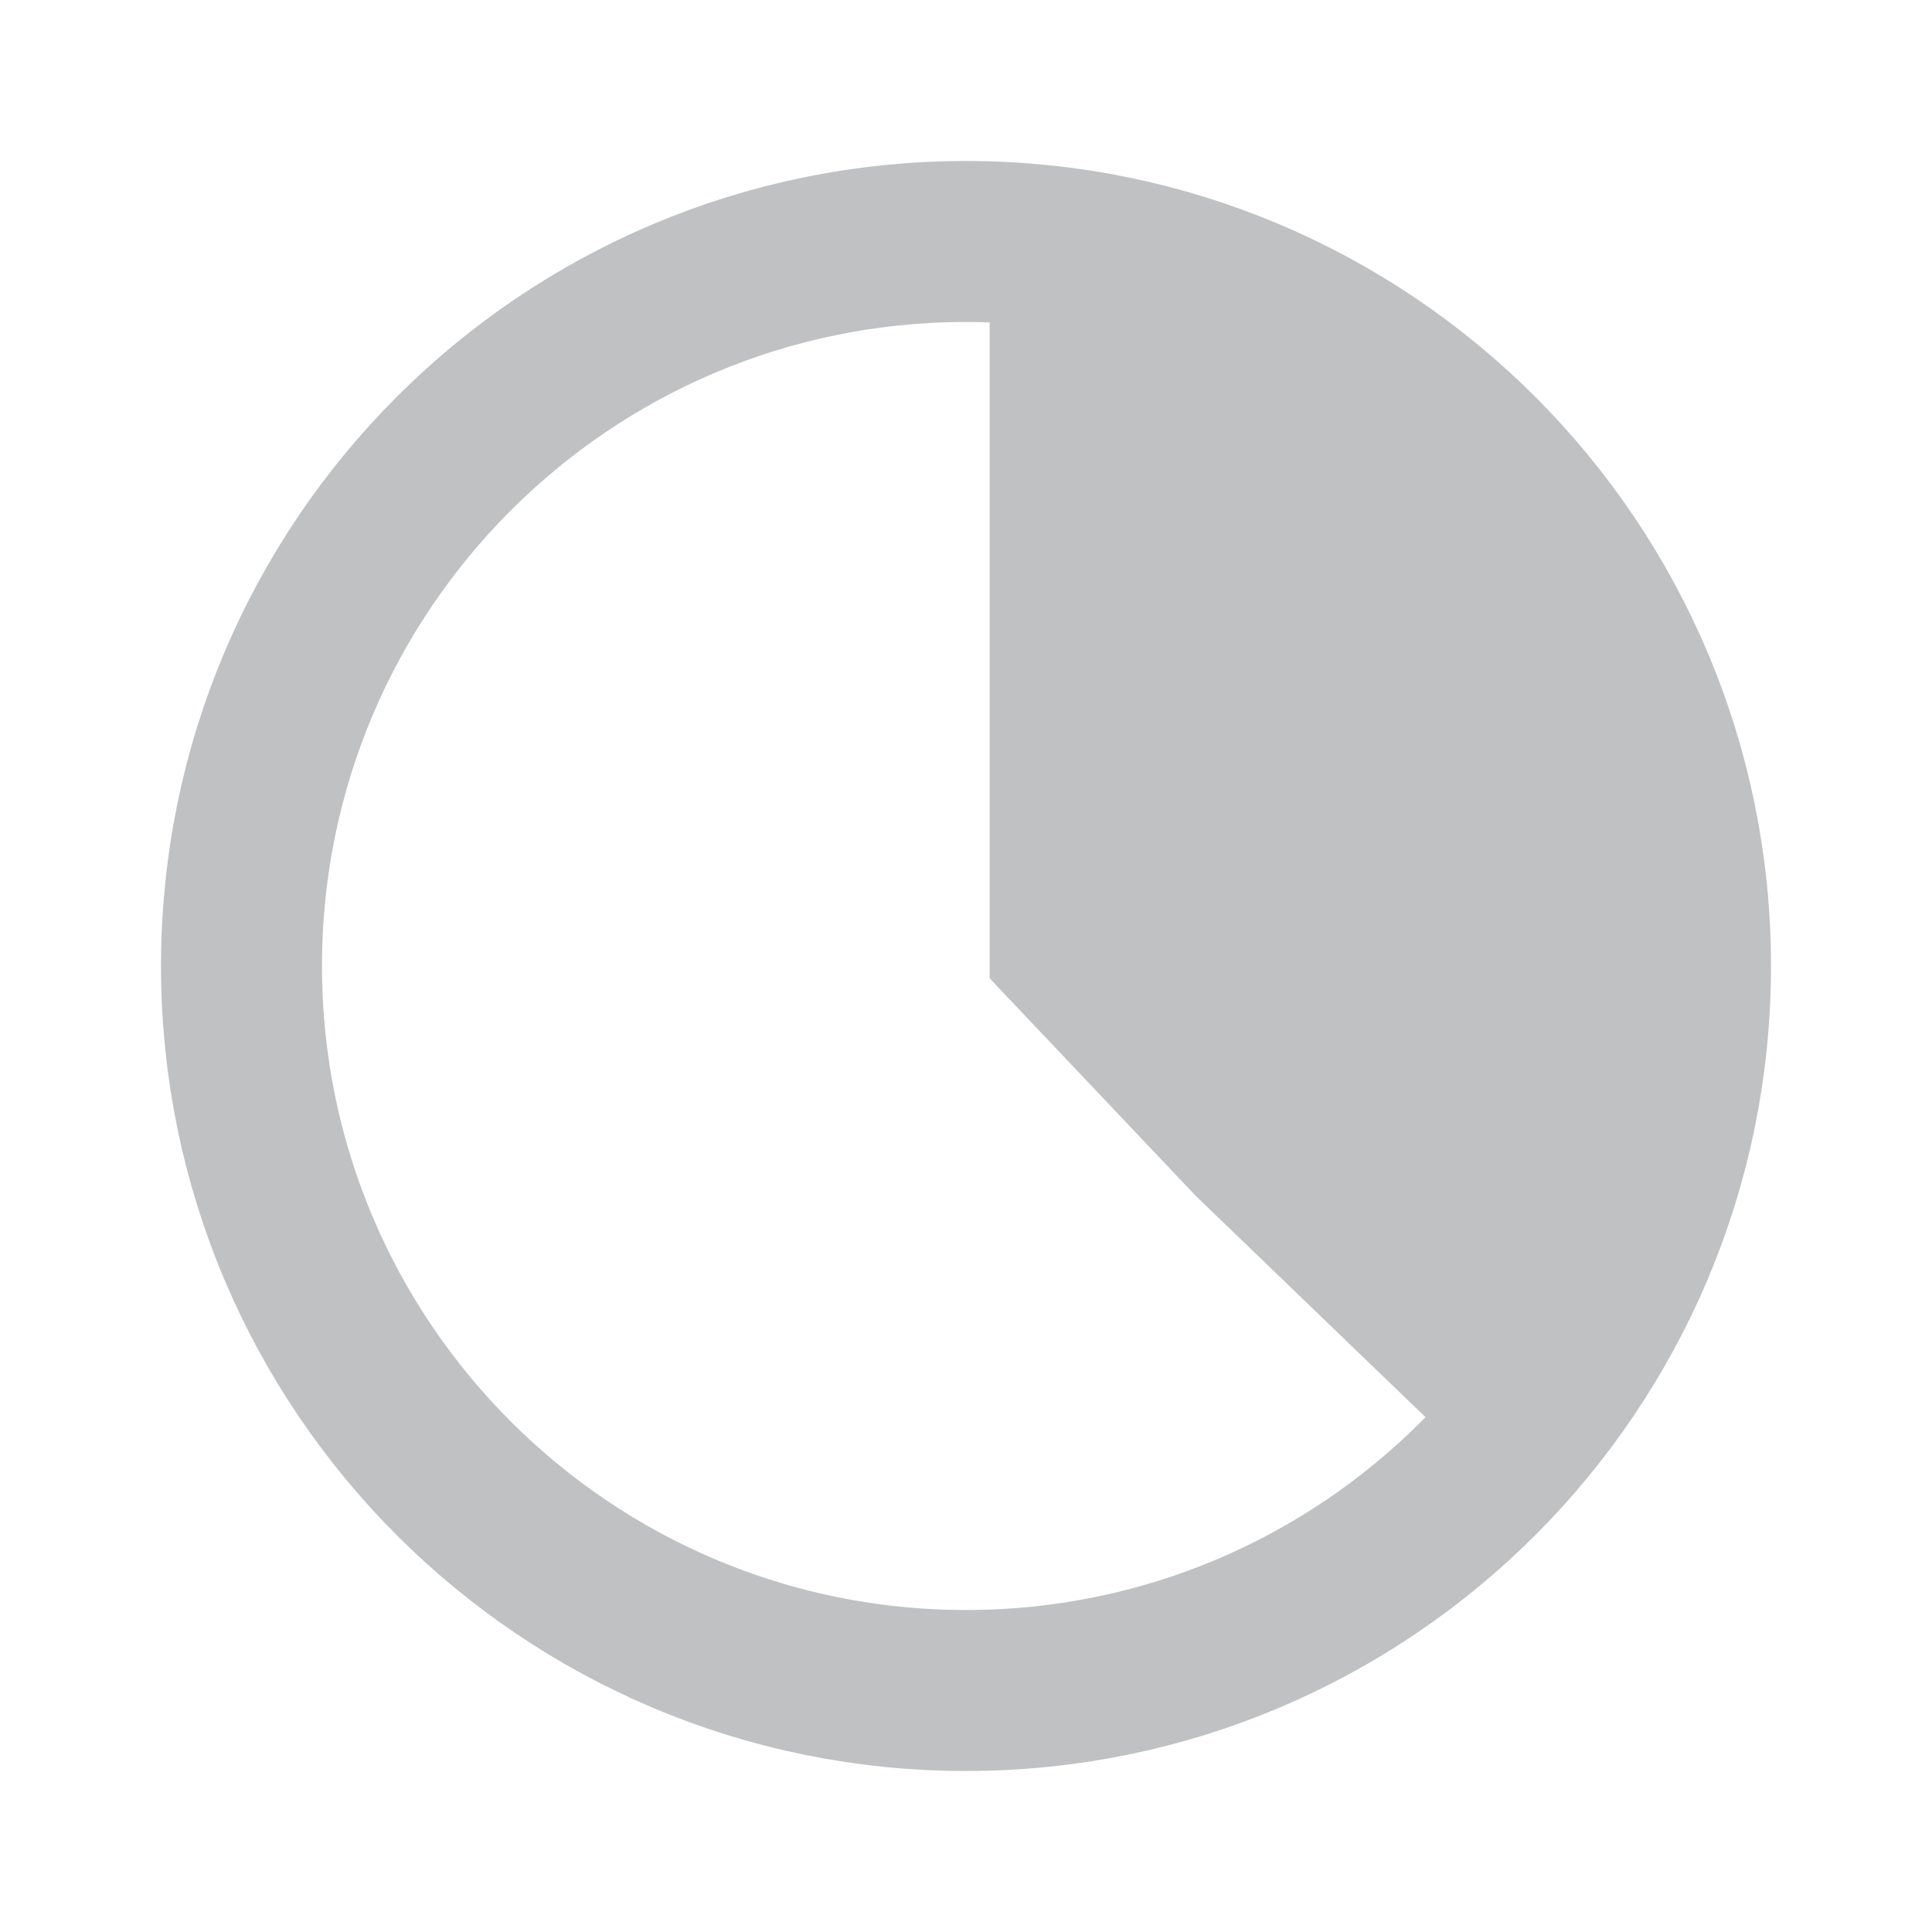
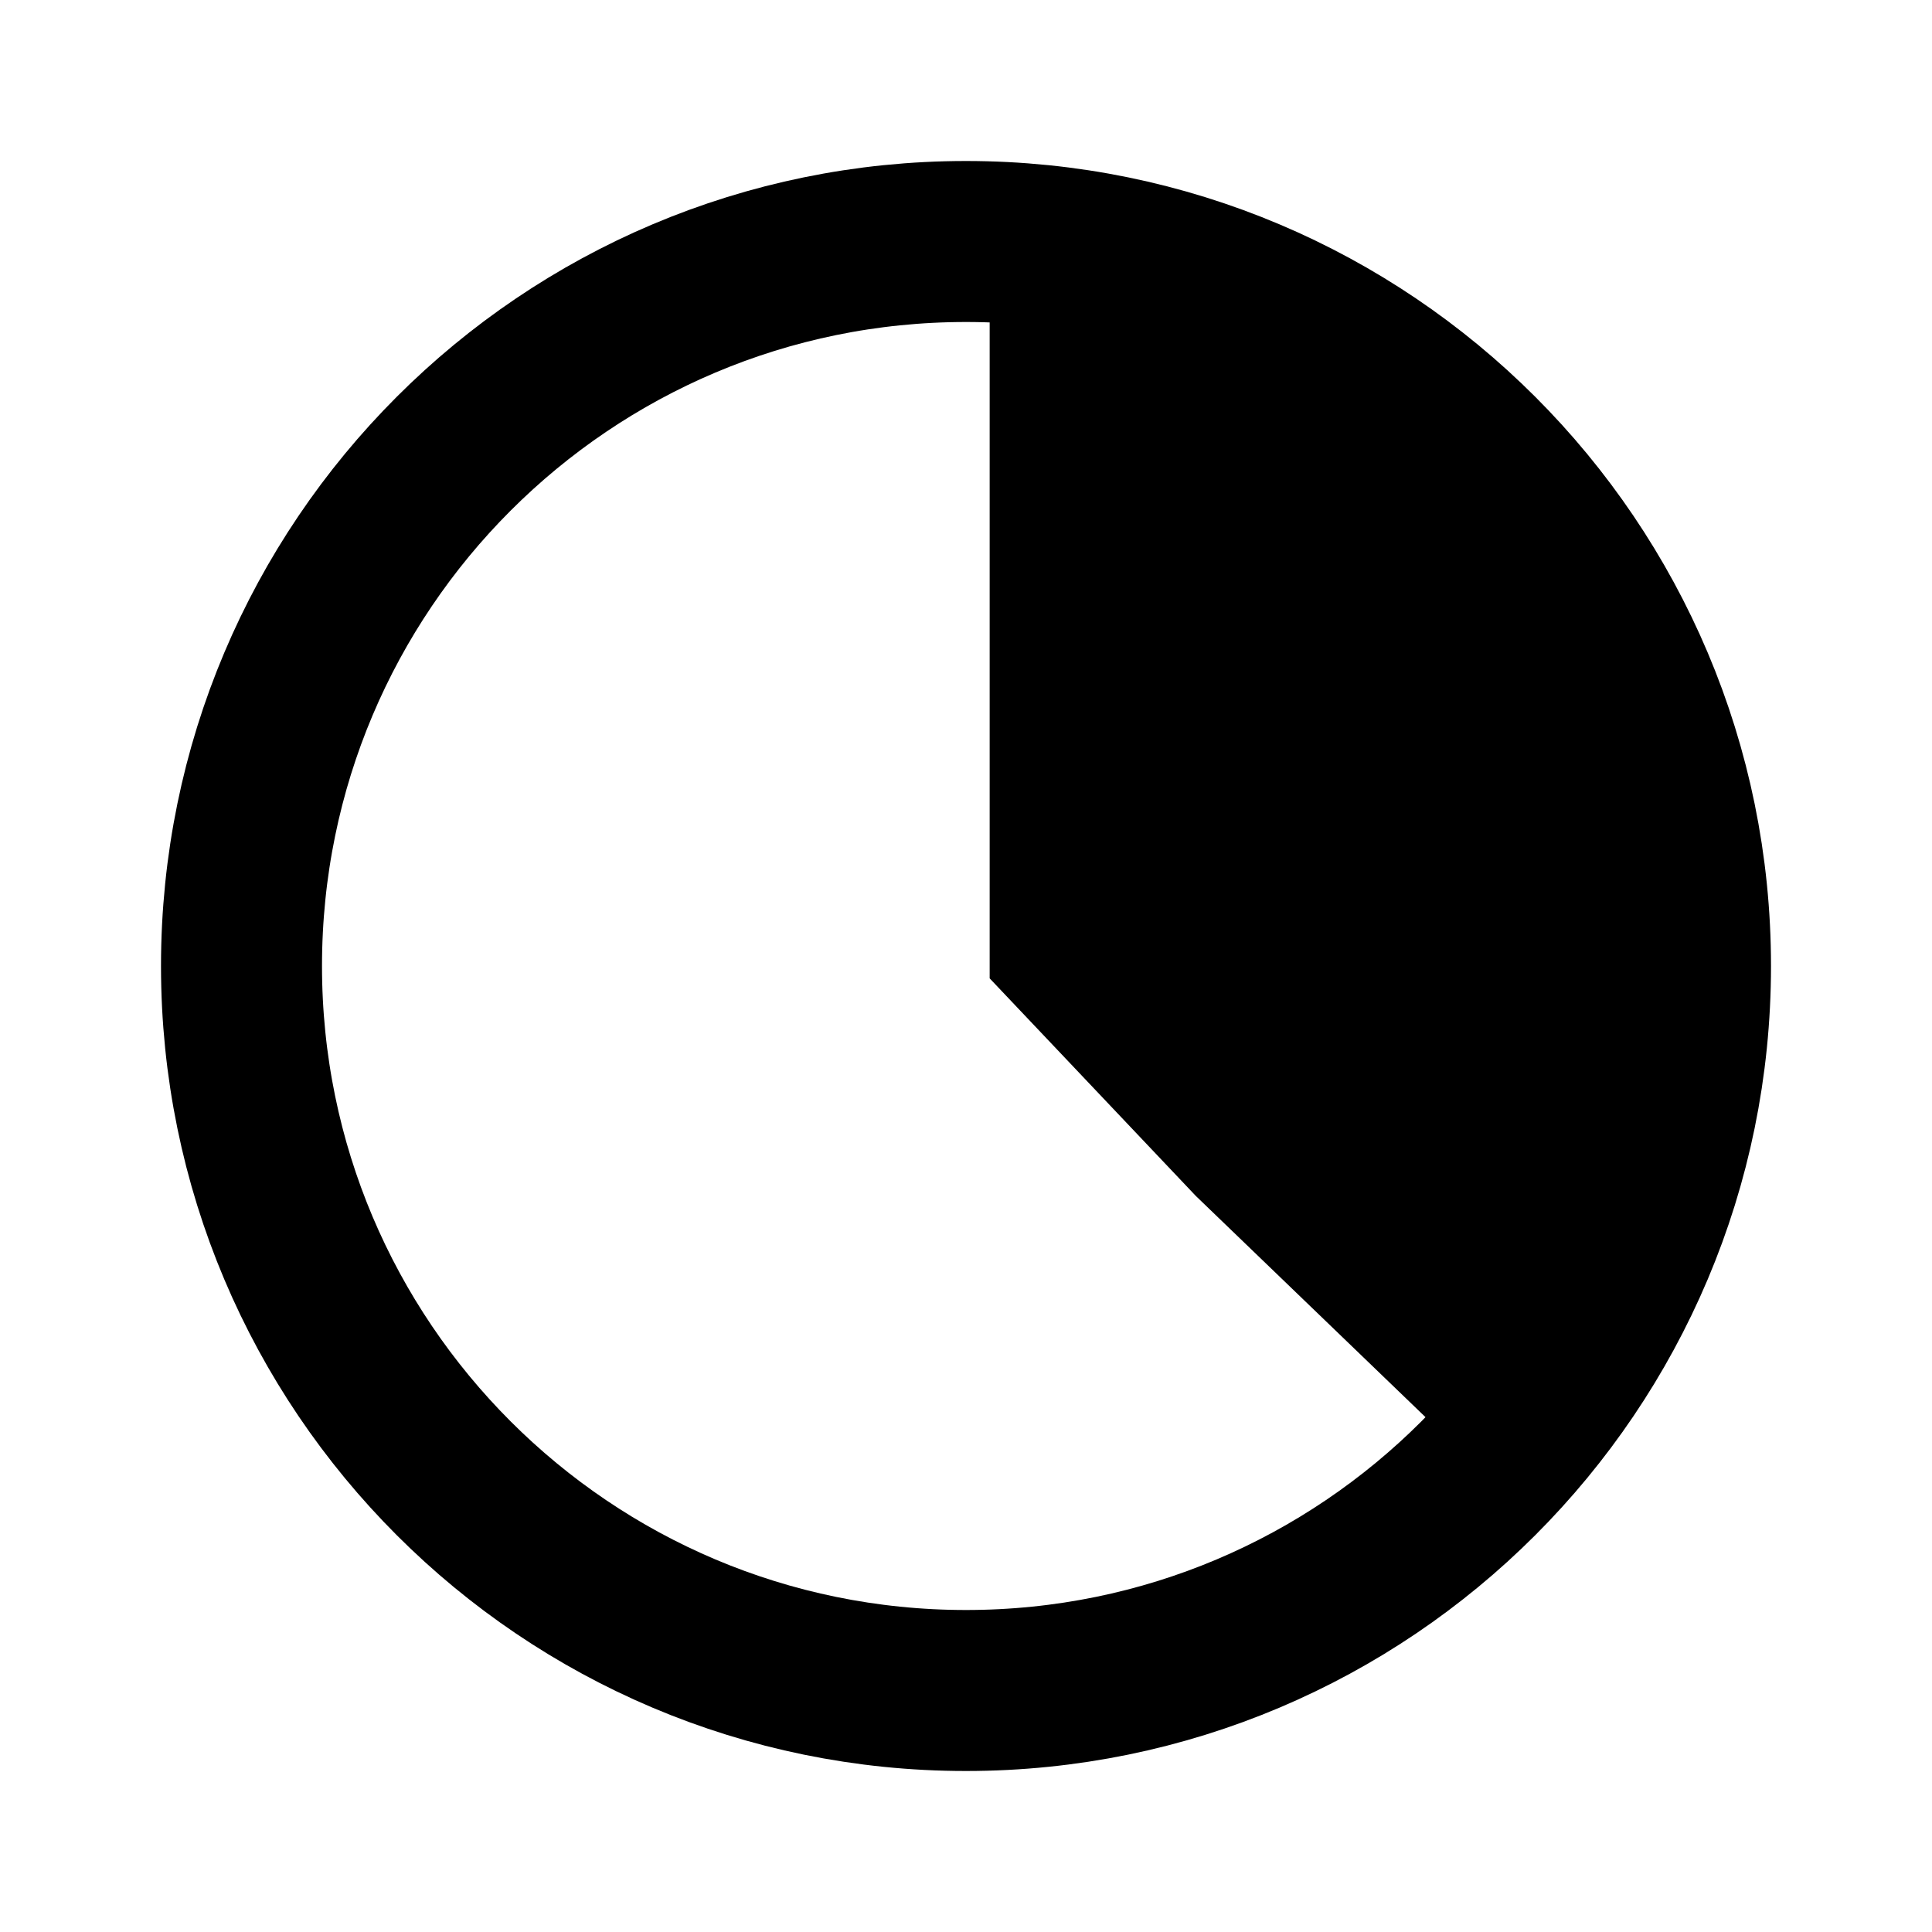
<svg xmlns="http://www.w3.org/2000/svg" width="24" height="24" viewBox="0 0 24 24" fill="none">
-   <circle cx="12" cy="12" r="9" stroke="#C0C1C3" stroke-width="2" />
-   <path d="M13.294 3.84C16.416 5.633 18.22 7.273 19.205 8.703C20.306 10.301 20.412 11.669 20.157 12.833C19.889 14.058 19.212 15.12 18.59 16.07C18.573 16.096 18.556 16.121 18.539 16.147C18.425 16.322 18.306 16.503 18.194 16.684L15.566 14.153L13.294 11.755V11.735V11.703V11.671V11.639V11.607V11.575V11.544V11.512V11.48V11.448V11.416V11.384V11.353V11.321V11.289V11.258V11.226V11.195V11.163V11.132V11.1V11.069V11.037V11.006V10.974V10.943V10.912V10.88V10.849V10.818V10.787V10.755V10.724V10.693V10.662V10.631V10.6V10.569V10.538V10.507V10.476V10.445V10.415V10.384V10.353V10.322V10.292V10.261V10.23V10.2V10.169V10.139V10.108V10.078V10.047V10.017V9.986V9.956V9.926V9.896V9.865V9.835V9.805V9.775V9.745V9.715V9.685V9.655V9.625V9.595V9.565V9.535V9.505V9.476V9.446V9.416V9.387V9.357V9.328V9.298V9.268V9.239V9.21V9.18V9.151V9.122V9.092V9.063V9.034V9.005V8.976V8.947V8.918V8.889V8.86V8.831V8.802V8.773V8.744V8.716V8.687V8.658V8.63V8.601V8.573V8.544V8.516V8.487V8.459V8.431V8.402V8.374V8.346V8.318V8.29V8.261V8.233V8.206V8.178V8.15V8.122V8.094V8.066V8.039V8.011V7.983V7.956V7.928V7.901V7.873V7.846V7.819V7.791V7.764V7.737V7.71V7.682V7.655V7.628V7.601V7.574V7.548V7.521V7.494V7.467V7.441V7.414V7.387V7.361V7.334V7.308V7.281V7.255V7.229V7.203V7.176V7.15V7.124V7.098V7.072V7.046V7.02V6.994V6.969V6.943V6.917V6.891V6.866V6.84V6.815V6.789V6.764V6.739V6.713V6.688V6.663V6.638V6.613V6.588V6.563V6.538V6.513V6.488V6.464V6.439V6.414V6.39V6.365V6.341V6.316V6.292V6.267V6.243V6.219V6.195V6.171V6.147V6.123V6.099V6.075V6.051V6.027V6.004V5.98V5.956V5.933V5.909V5.886V5.863V5.839V5.816V5.793V5.77V5.747V5.724V5.701V5.678V5.655V5.632V5.61V5.587V5.564V5.542V5.519V5.497V5.475V5.452V5.43V5.408V5.386V5.364V5.342V5.32V5.298V5.276V5.255V5.233V5.211V5.19V5.168V5.147V5.125V5.104V5.083V5.062V5.041V5.02V4.999V4.978V4.957V4.936V4.915V4.895V4.874V4.853V4.833V4.813V4.792V4.772V4.752V4.732V4.712V4.692V4.672V4.652V4.632V4.612V4.592V4.573V4.553V4.534V4.514V4.495V4.476V4.457V4.437V4.418V4.399V4.38V4.362V4.343V4.324V4.305V4.287V4.268V4.25V4.231V4.213V4.195V4.177V4.159V4.141V4.123V4.105V4.087V4.069V4.051V4.034V4.016V3.999V3.982V3.964V3.947V3.93V3.913V3.896V3.879V3.862V3.845V3.84Z" fill="#C0C1C3" stroke="#C0C1C3" stroke-width="2" />
+   <circle cx="12" cy="12" r="9" stroke="currentColor" stroke-width="2" />
+   <path d="M13.294 3.84C16.416 5.633 18.22 7.273 19.205 8.703C20.306 10.301 20.412 11.669 20.157 12.833C19.889 14.058 19.212 15.12 18.59 16.07C18.573 16.096 18.556 16.121 18.539 16.147C18.425 16.322 18.306 16.503 18.194 16.684L15.566 14.153L13.294 11.755V11.735V11.703V11.671V11.639V11.607V11.575V11.544V11.512V11.48V11.448V11.416V11.384V11.353V11.321V11.289V11.258V11.226V11.195V11.163V11.132V11.1V11.069V11.037V11.006V10.974V10.943V10.912V10.88V10.849V10.818V10.787V10.755V10.724V10.693V10.662V10.631V10.6V10.569V10.538V10.507V10.476V10.445V10.415V10.384V10.353V10.322V10.292V10.261V10.23V10.2V10.169V10.139V10.108V10.078V10.047V10.017V9.986V9.956V9.926V9.896V9.865V9.835V9.805V9.775V9.745V9.715V9.685V9.655V9.625V9.595V9.565V9.535V9.505V9.476V9.446V9.416V9.387V9.357V9.328V9.298V9.268V9.239V9.21V9.18V9.151V9.122V9.092V9.063V9.034V9.005V8.976V8.947V8.918V8.889V8.86V8.831V8.802V8.773V8.744V8.716V8.687V8.658V8.63V8.601V8.573V8.544V8.516V8.487V8.459V8.431V8.402V8.374V8.346V8.318V8.29V8.261V8.233V8.206V8.178V8.15V8.122V8.094V8.066V8.039V8.011V7.983V7.956V7.928V7.901V7.873V7.846V7.819V7.791V7.764V7.737V7.71V7.682V7.655V7.628V7.601V7.574V7.548V7.521V7.494V7.467V7.441V7.414V7.387V7.361V7.334V7.308V7.281V7.255V7.229V7.203V7.176V7.15V7.124V7.098V7.072V7.046V7.02V6.994V6.969V6.943V6.917V6.891V6.866V6.84V6.815V6.789V6.764V6.739V6.713V6.688V6.663V6.638V6.613V6.588V6.563V6.538V6.513V6.488V6.464V6.439V6.414V6.39V6.365V6.341V6.316V6.292V6.267V6.243V6.219V6.195V6.171V6.147V6.123V6.099V6.075V6.051V6.027V6.004V5.98V5.956V5.933V5.909V5.886V5.863V5.839V5.816V5.793V5.77V5.747V5.724V5.701V5.678V5.655V5.632V5.61V5.587V5.564V5.542V5.519V5.497V5.475V5.452V5.43V5.408V5.386V5.364V5.342V5.32V5.298V5.276V5.255V5.233V5.211V5.19V5.168V5.147V5.125V5.104V5.083V5.062V5.041V5.02V4.999V4.978V4.957V4.936V4.915V4.895V4.874V4.853V4.833V4.813V4.792V4.772V4.752V4.732V4.712V4.692V4.672V4.652V4.632V4.612V4.592V4.573V4.553V4.534V4.514V4.495V4.476V4.457V4.437V4.418V4.399V4.38V4.362V4.343V4.324V4.305V4.287V4.268V4.25V4.231V4.213V4.195V4.177V4.159V4.141V4.123V4.105V4.087V4.069V4.051V4.034V4.016V3.999V3.982V3.964V3.947V3.93V3.913V3.896V3.879V3.862V3.845V3.84Z" fill="currentColor" stroke="currentColor" stroke-width="2" />
</svg>
